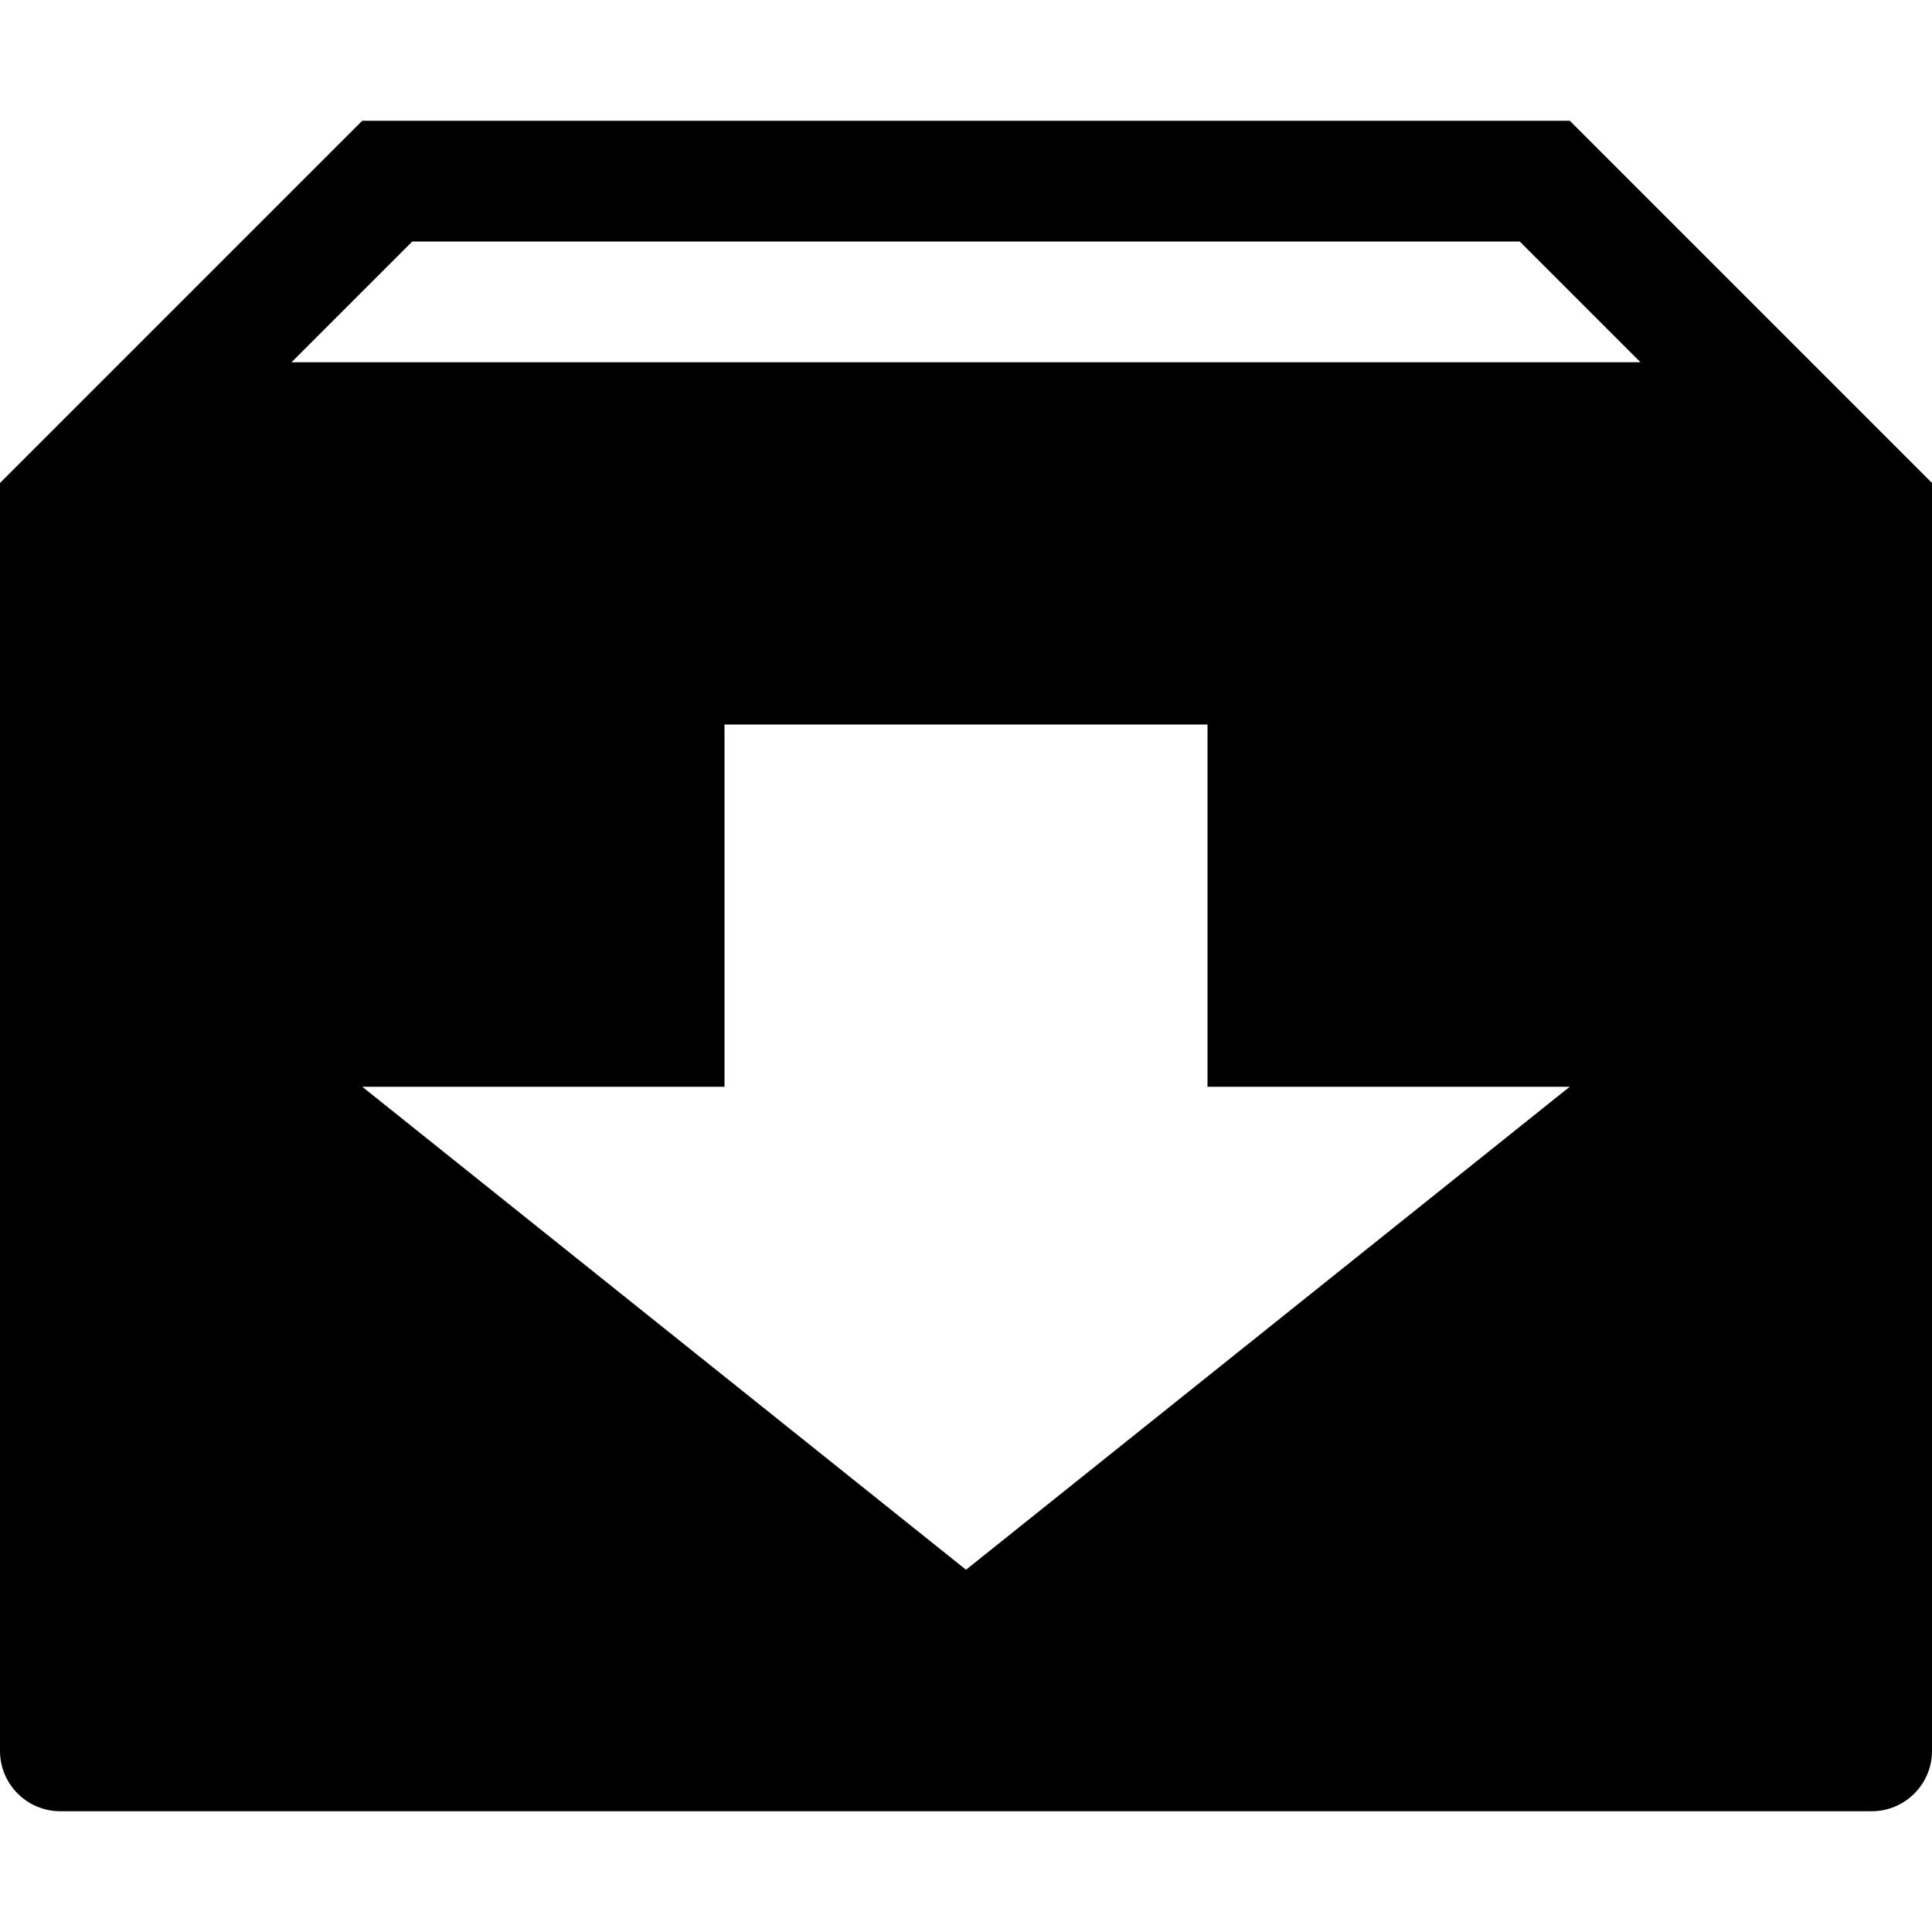
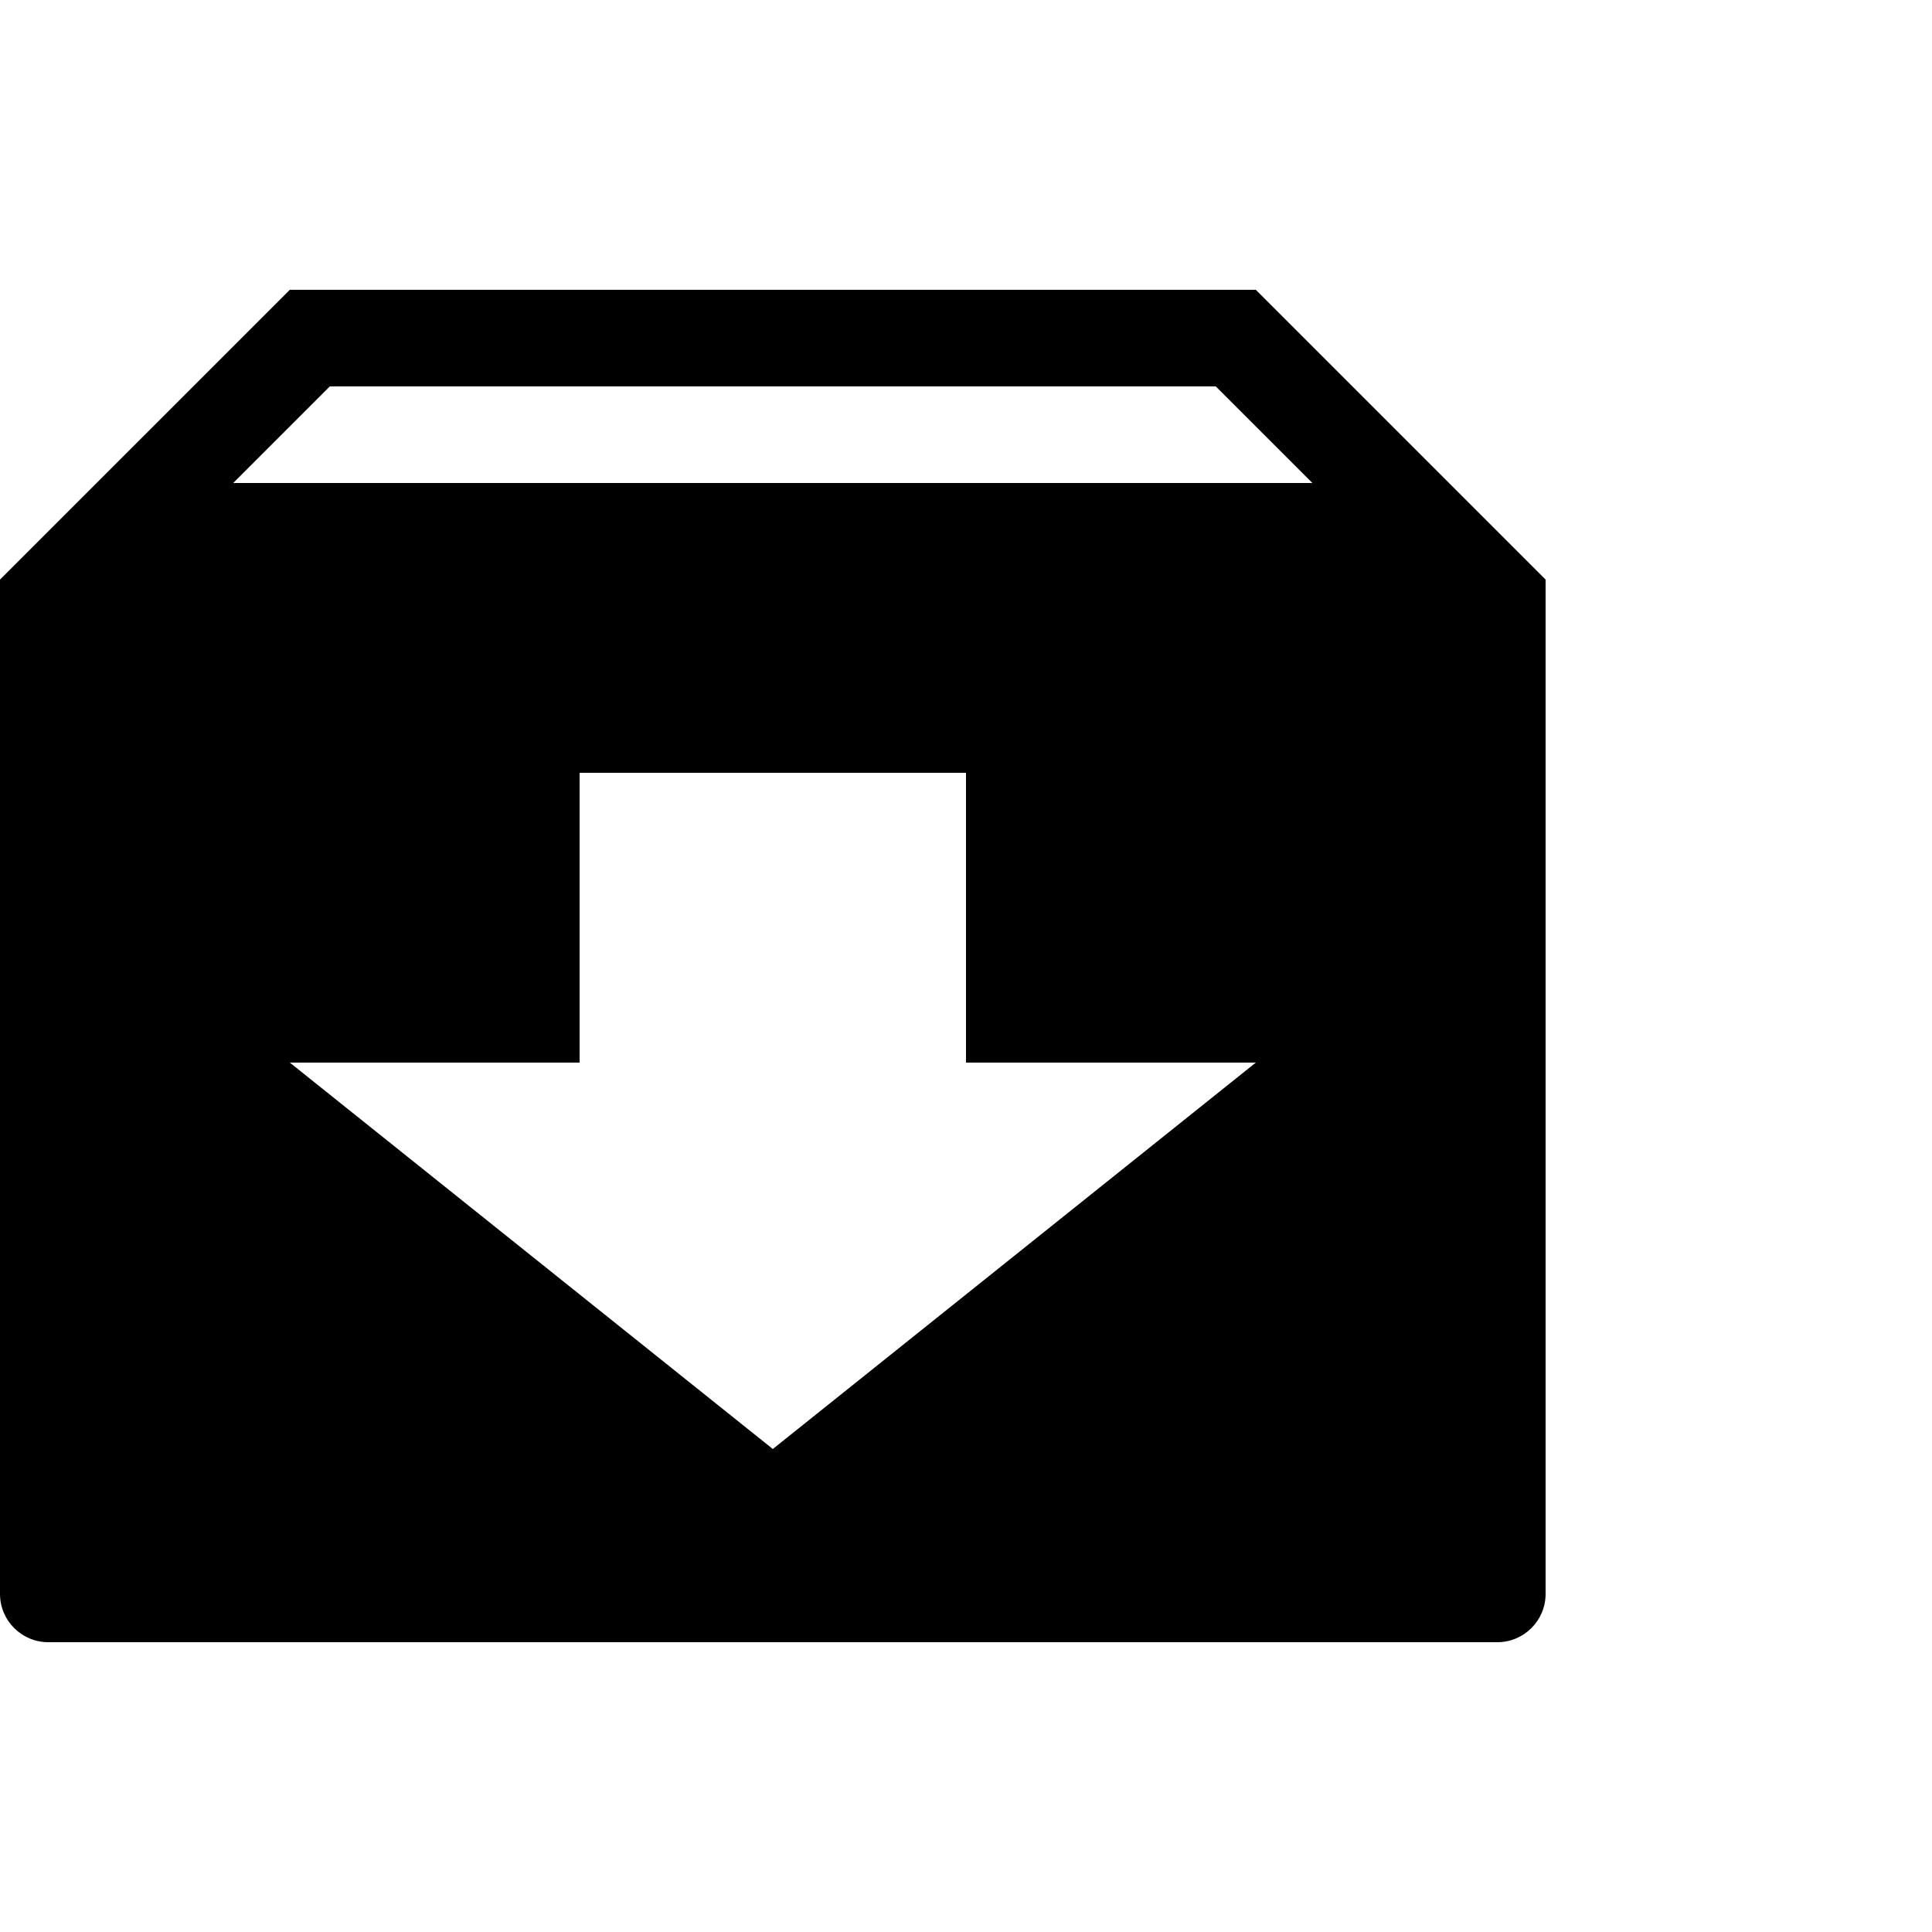
- <svg xmlns="http://www.w3.org/2000/svg" class="metadata" data-author="Keyamoon" data-authorlink="http://keyamoon.com/" data-license="CC BY 3.0" data-licenselink="http://creativecommons.org/licenses/by/3.0/" width="512" height="512" viewBox="0 0 512 512" data-tags="box-add, storage, inbox, archive, download" style="margin-left: 8px; margin-top: 8px;">
-   <path d="M 416.00,32.00L 96.00,32.00 L0.00,128.00l0.00,336.00 c0.00,8.837, 7.163,16.00, 16.00,16.00l 480.00,0.00 c 8.836,0.00, 16.00-7.163, 16.00-16.00L 512.00,128.00 L 416.00,32.00z M 256.00,416.00L 96.00,288.00l 96.00,0.00 l0.00-96.00 l 128.00,0.00 l0.00,96.00 l 96.00,0.00 L 256.00,416.00z M 77.255,96.00l 32.00-32.00l 293.489,0.00 l 32.00,32.00L 77.255,96.00 z" />
+ <svg xmlns="http://www.w3.org/2000/svg" version="1.1" id="Layer_1" x="0px" y="0px" width="512px" height="512px" viewBox="0 0 512 512" enable-background="new 0 0 512 512" xml:space="preserve">
+   <path d="M332.801,76.8h-256L0,153.6v268.8c0,7.068,5.73,12.799,12.8,12.799h384c7.068,0,12.8-5.73,12.8-12.799V153.6L332.801,76.8z   M204.801,384l-128-102.4h76.8V204.8H256V281.6h76.801L204.801,384z M61.805,128l25.6-25.6h234.791l25.601,25.6H61.805z" />
</svg>
